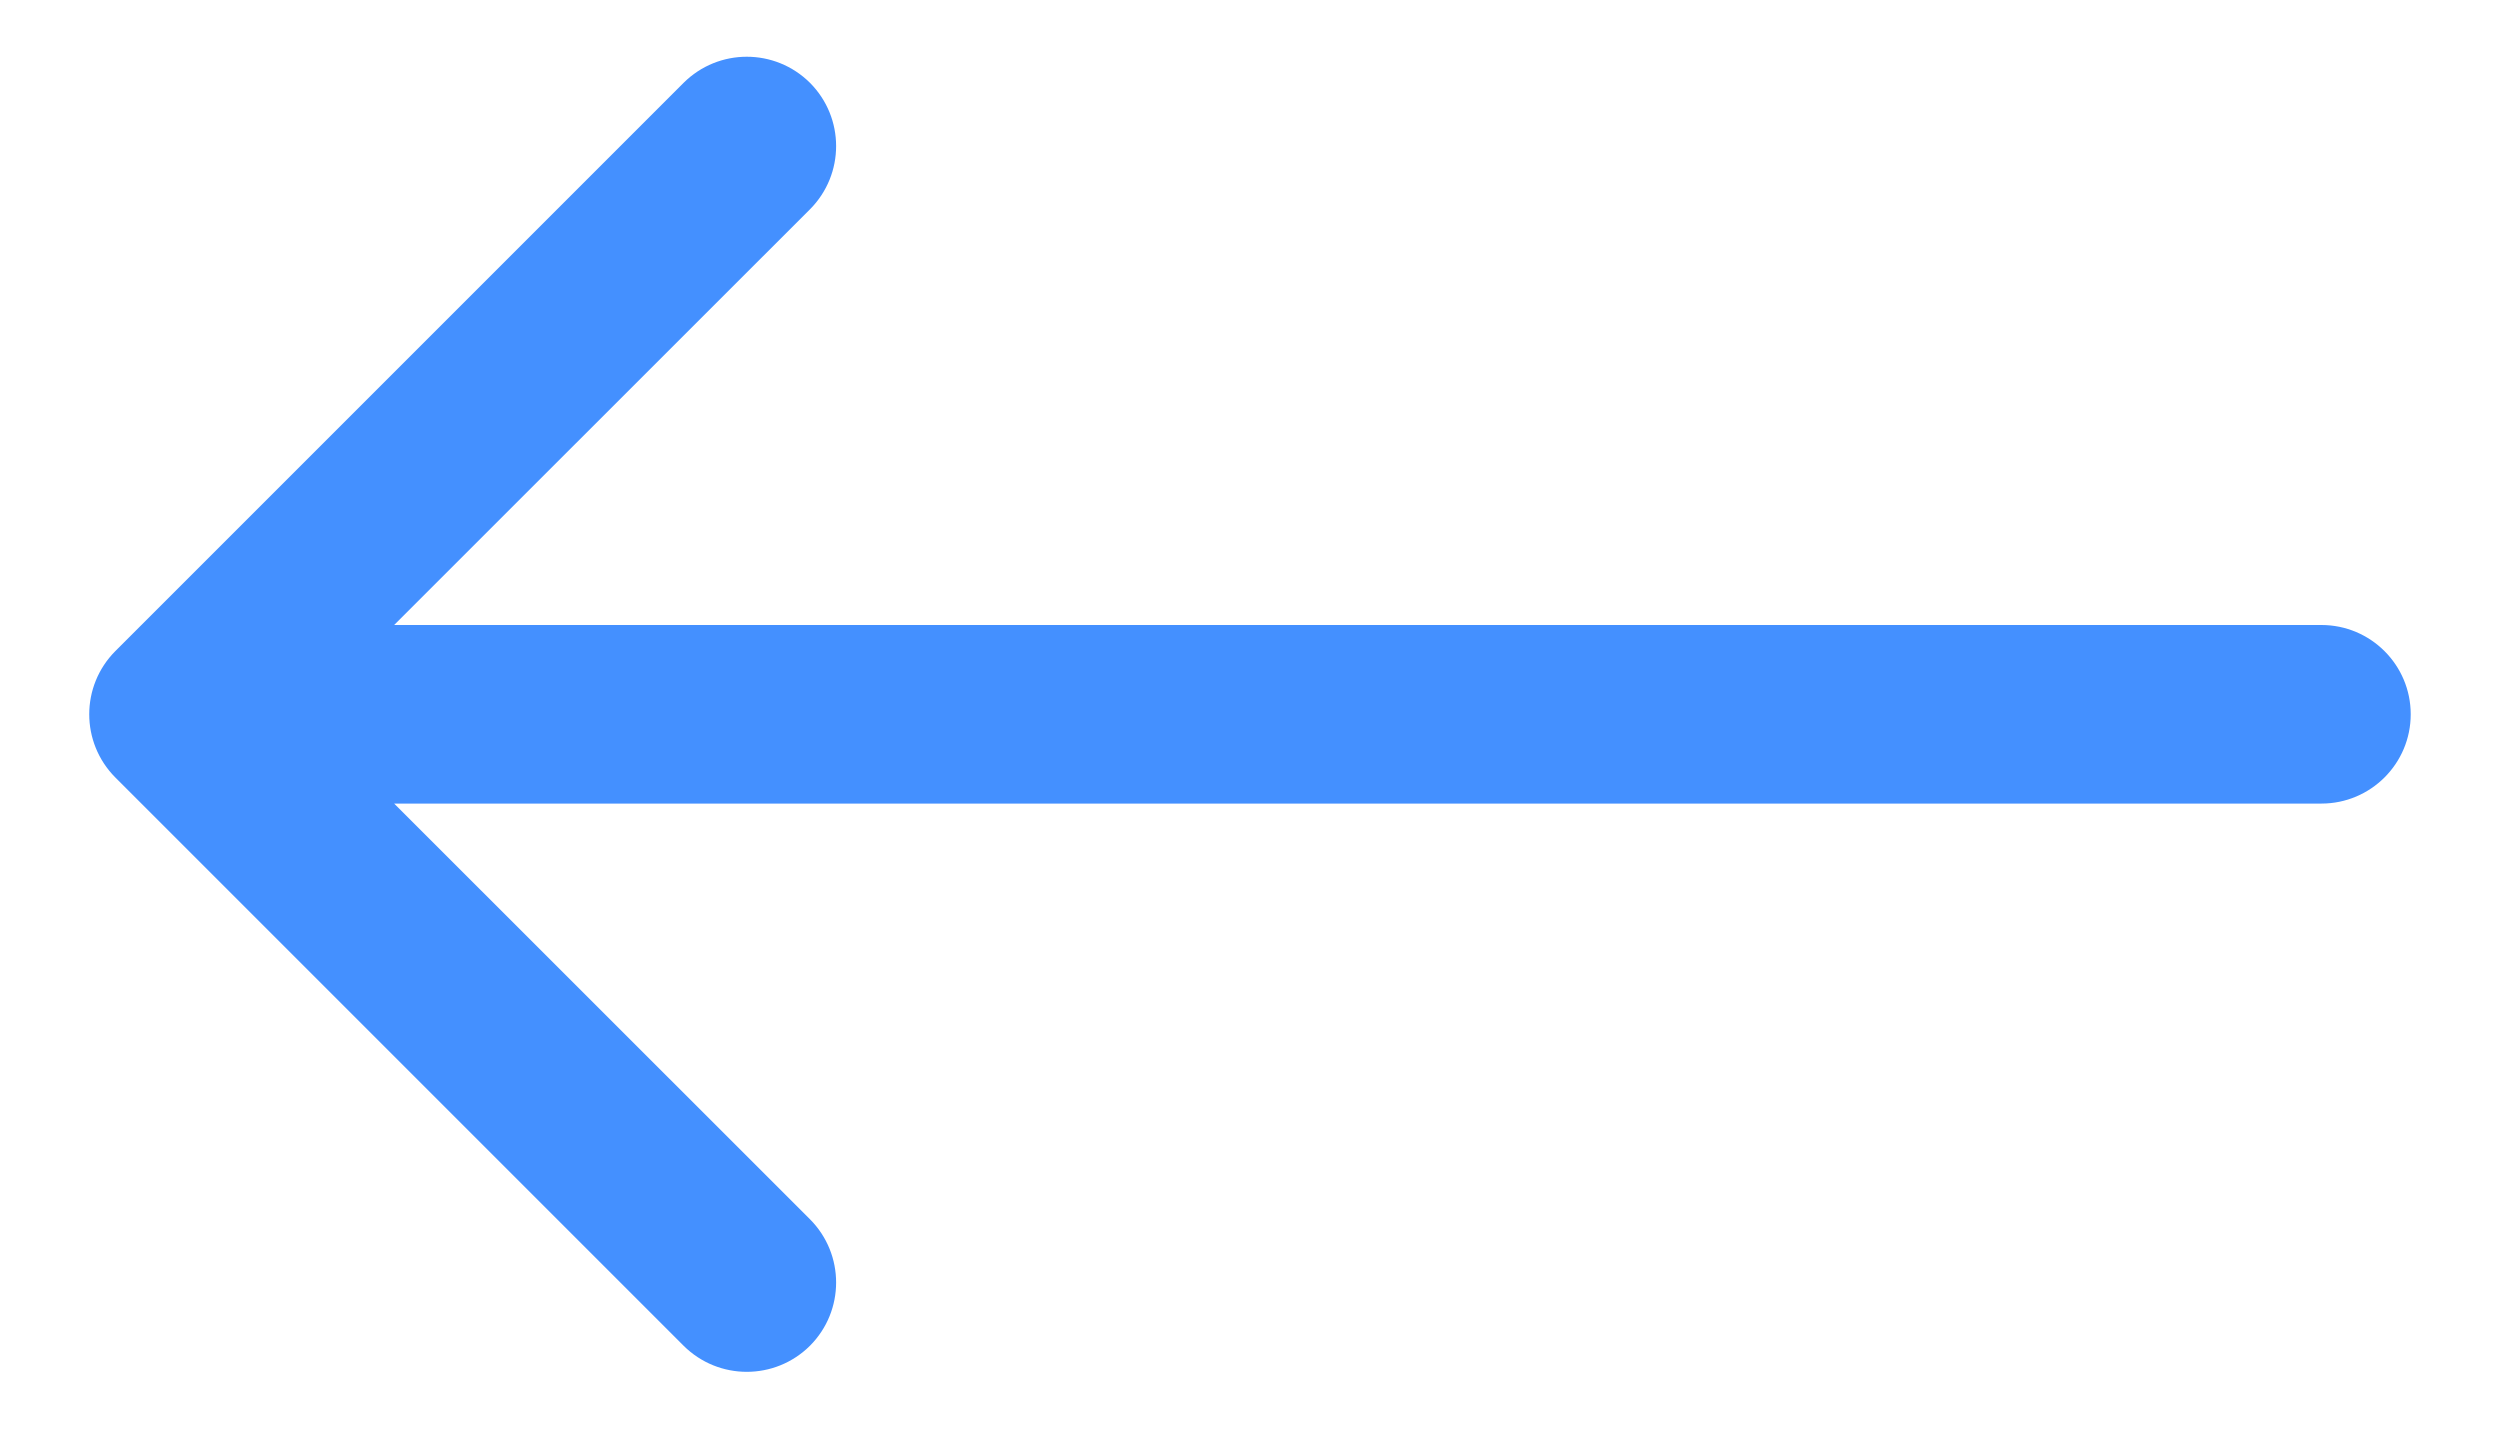
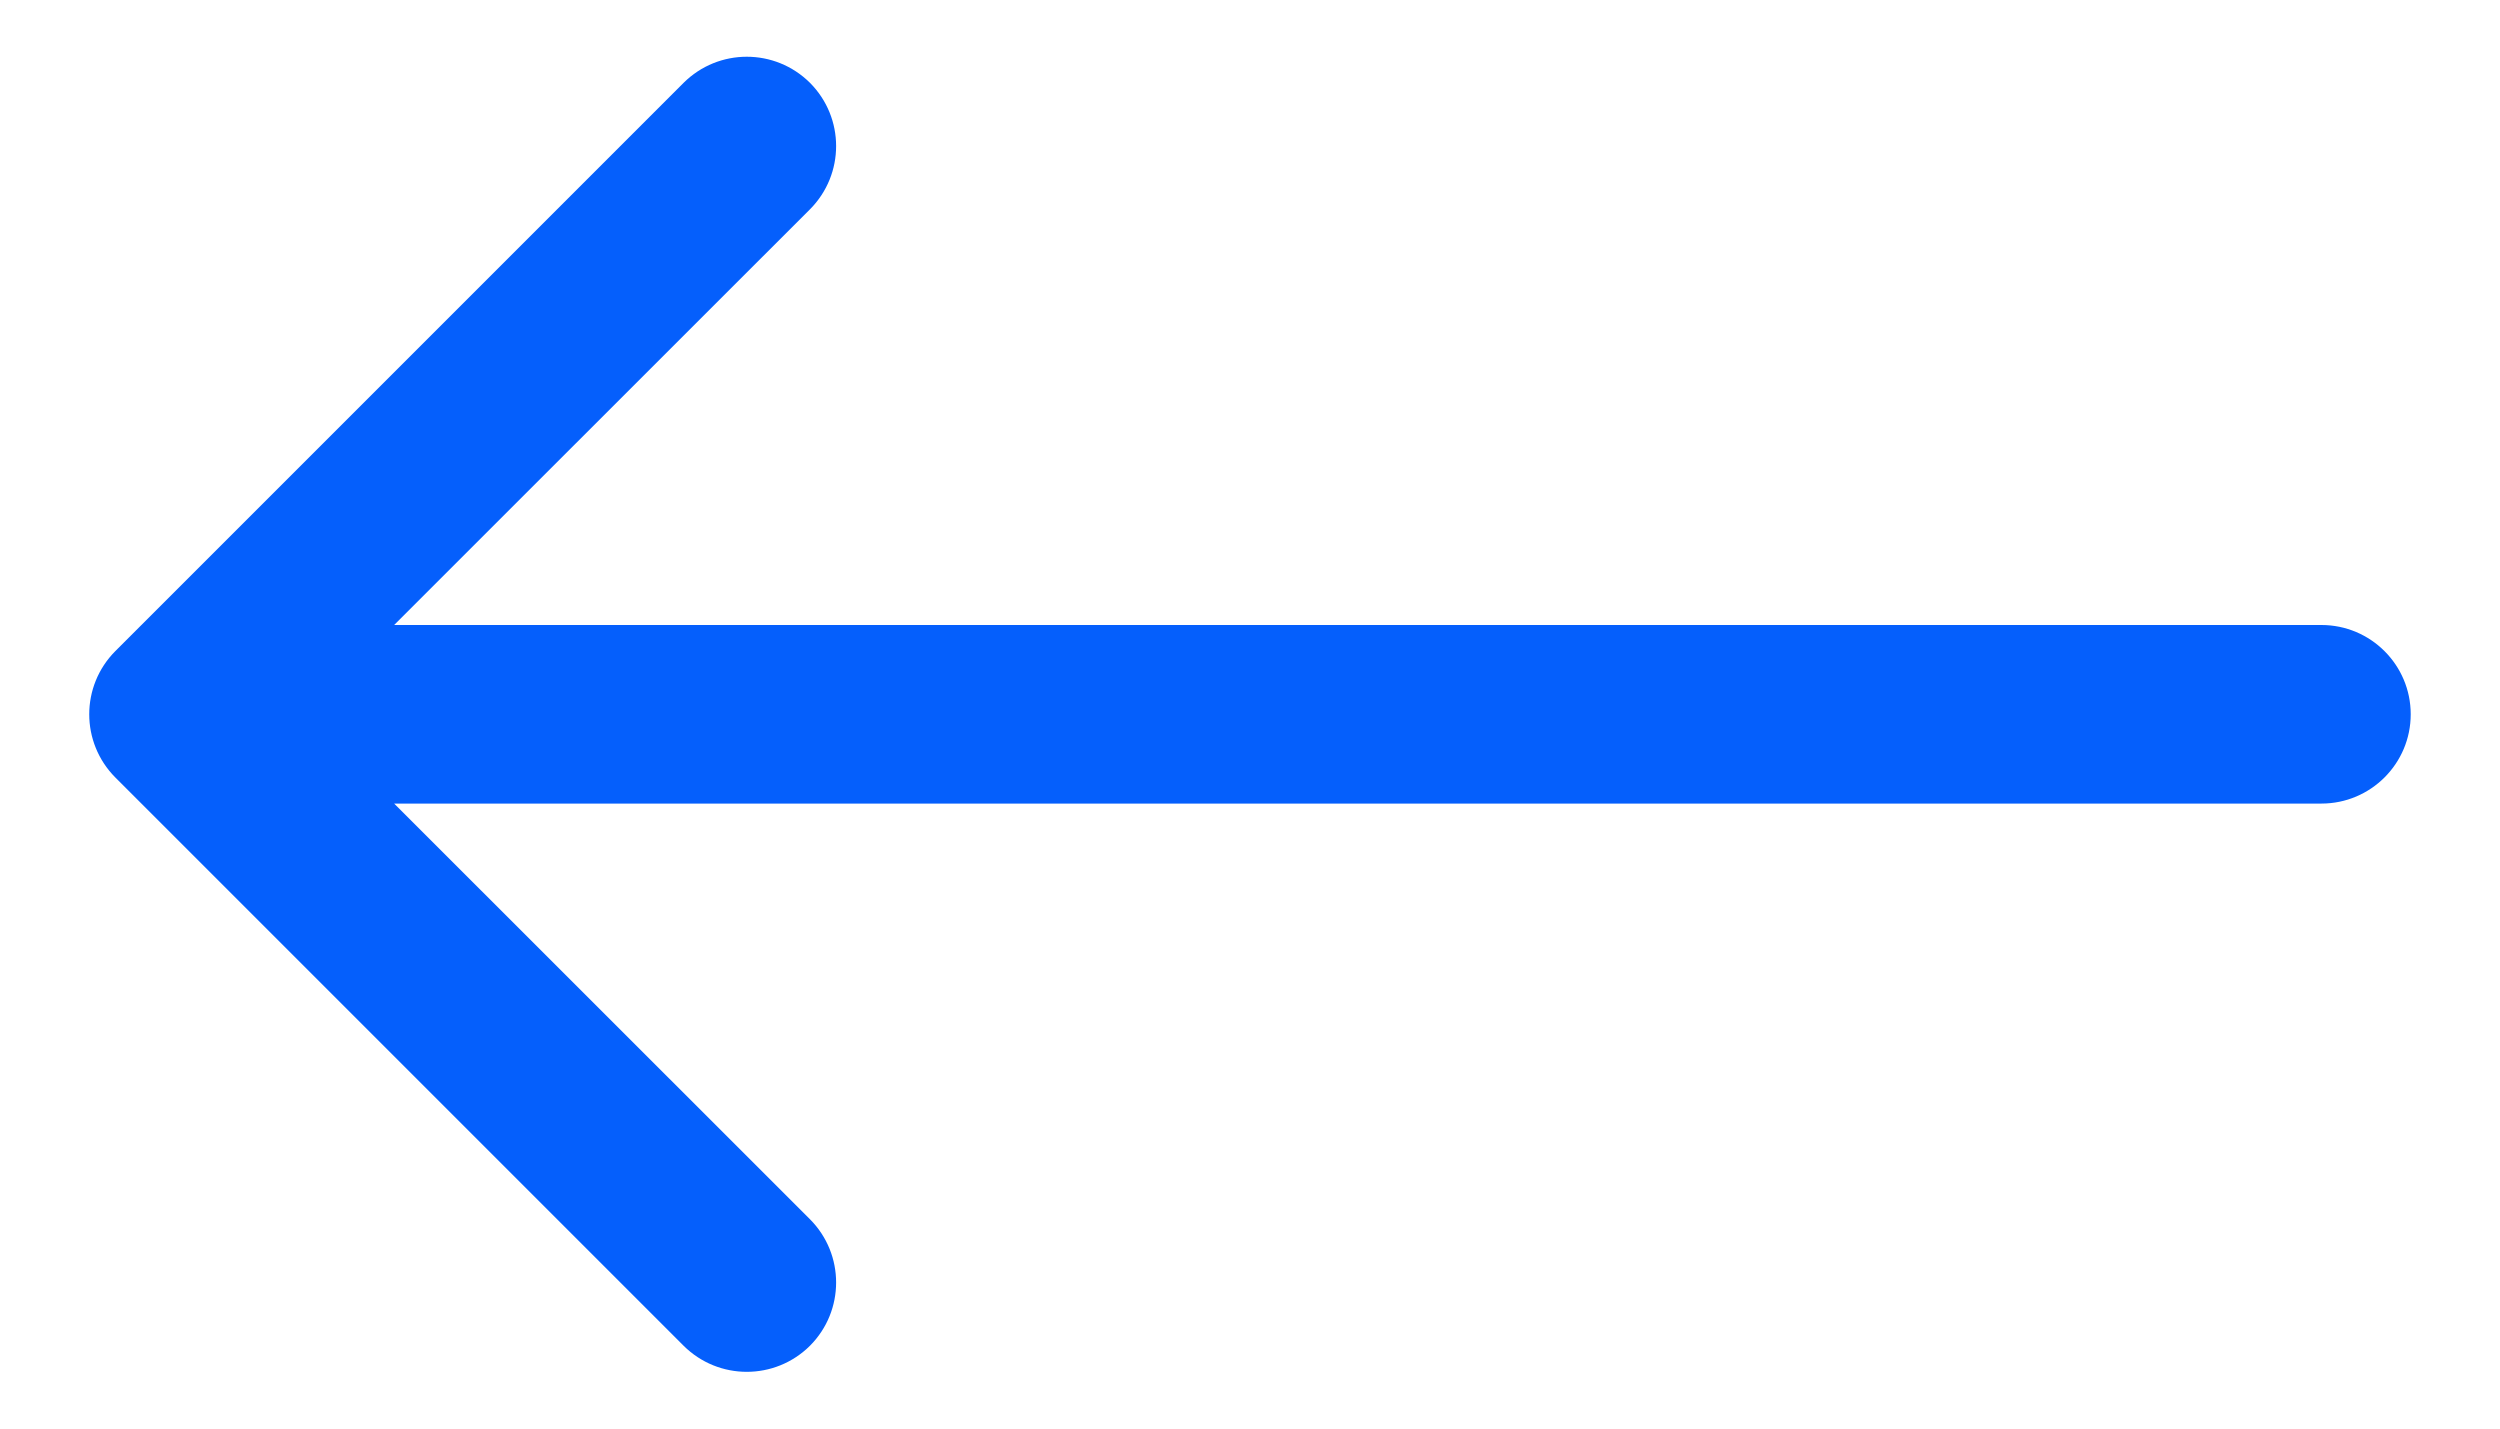
<svg xmlns="http://www.w3.org/2000/svg" width="14" height="8" viewBox="0 0 14 8" fill="none">
-   <path d="M13 4.5C13.276 4.5 13.5 4.276 13.5 4C13.5 3.724 13.276 3.5 13 3.5L13 4.5ZM0.646 3.646C0.451 3.842 0.451 4.158 0.646 4.354L3.828 7.536C4.024 7.731 4.34 7.731 4.536 7.536C4.731 7.34 4.731 7.024 4.536 6.828L1.707 4L4.536 1.172C4.731 0.976 4.731 0.66 4.536 0.464C4.34 0.269 4.024 0.269 3.828 0.464L0.646 3.646ZM13 3.5L1 3.5L1 4.5L13 4.5L13 3.5Z" fill="#4490FF" />
+   <path d="M13 4.5C13.276 4.5 13.5 4.276 13.5 4C13.5 3.724 13.276 3.5 13 3.5L13 4.5ZM0.646 3.646C0.451 3.842 0.451 4.158 0.646 4.354L3.828 7.536C4.024 7.731 4.34 7.731 4.536 7.536C4.731 7.34 4.731 7.024 4.536 6.828L1.707 4L4.536 1.172C4.731 0.976 4.731 0.66 4.536 0.464C4.34 0.269 4.024 0.269 3.828 0.464L0.646 3.646ZM13 3.5L1 3.5L1 4.5L13 4.5L13 3.5Z" fill="#055FFC" />
</svg>
